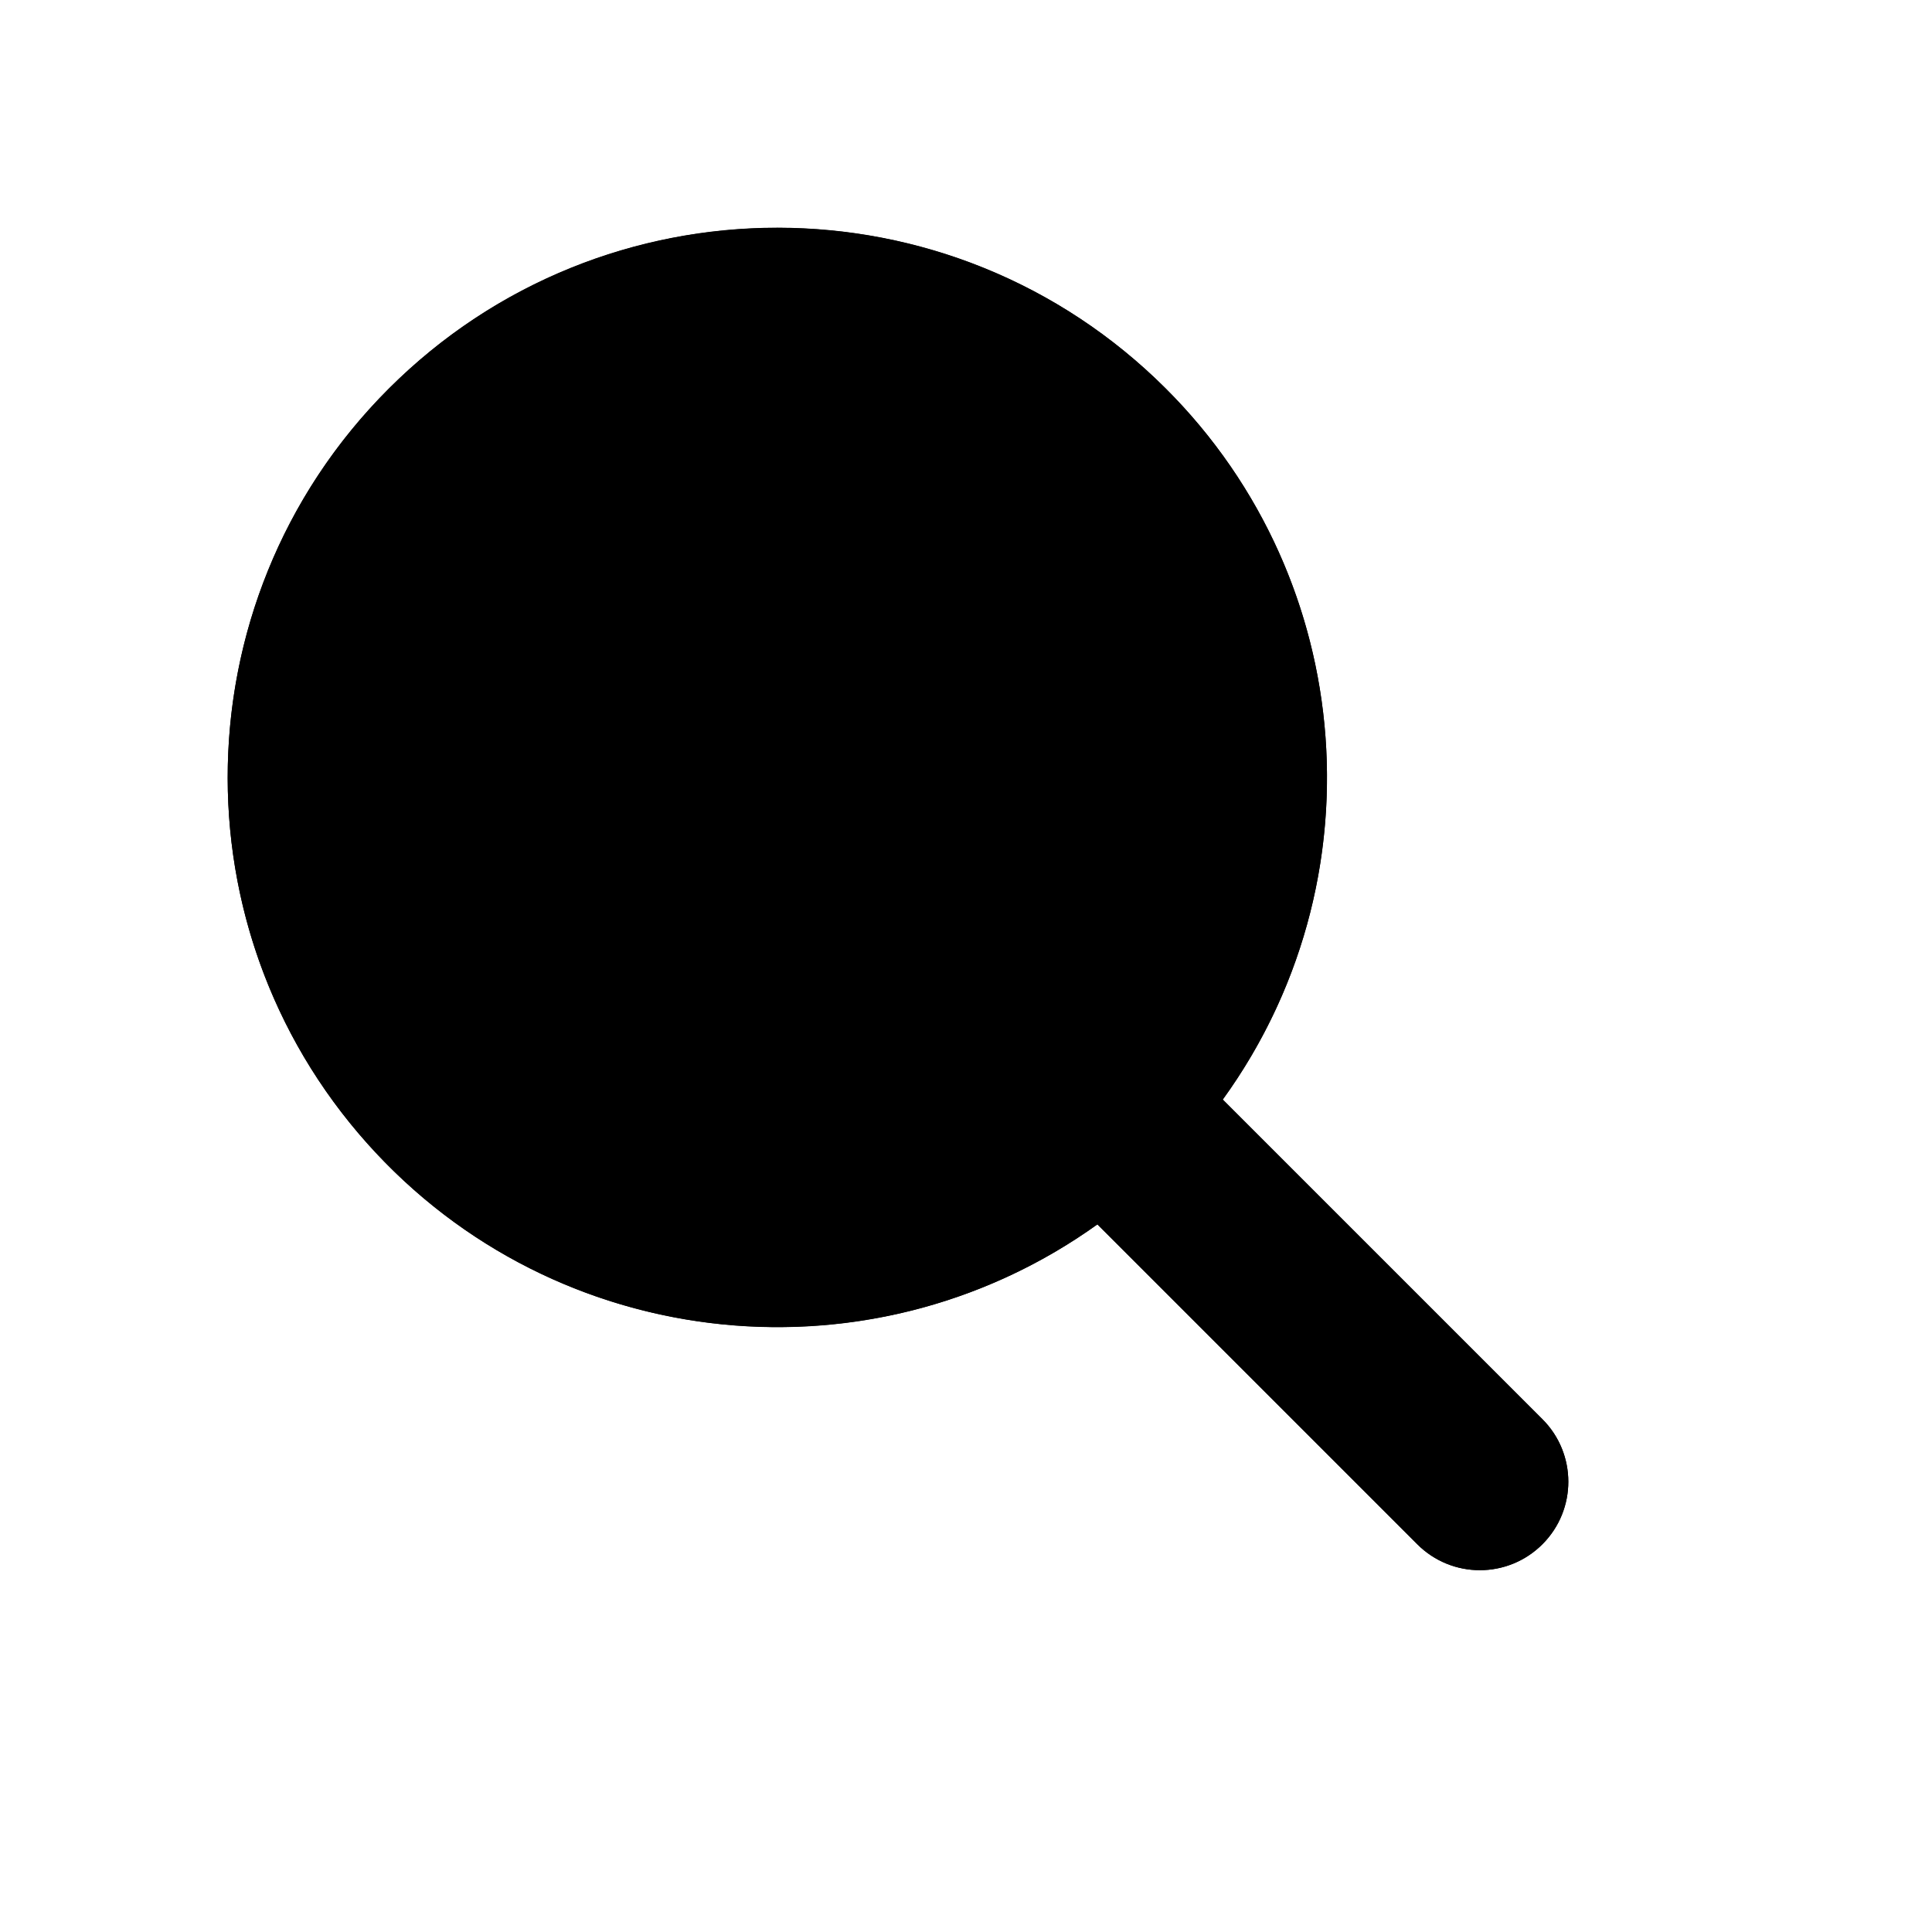
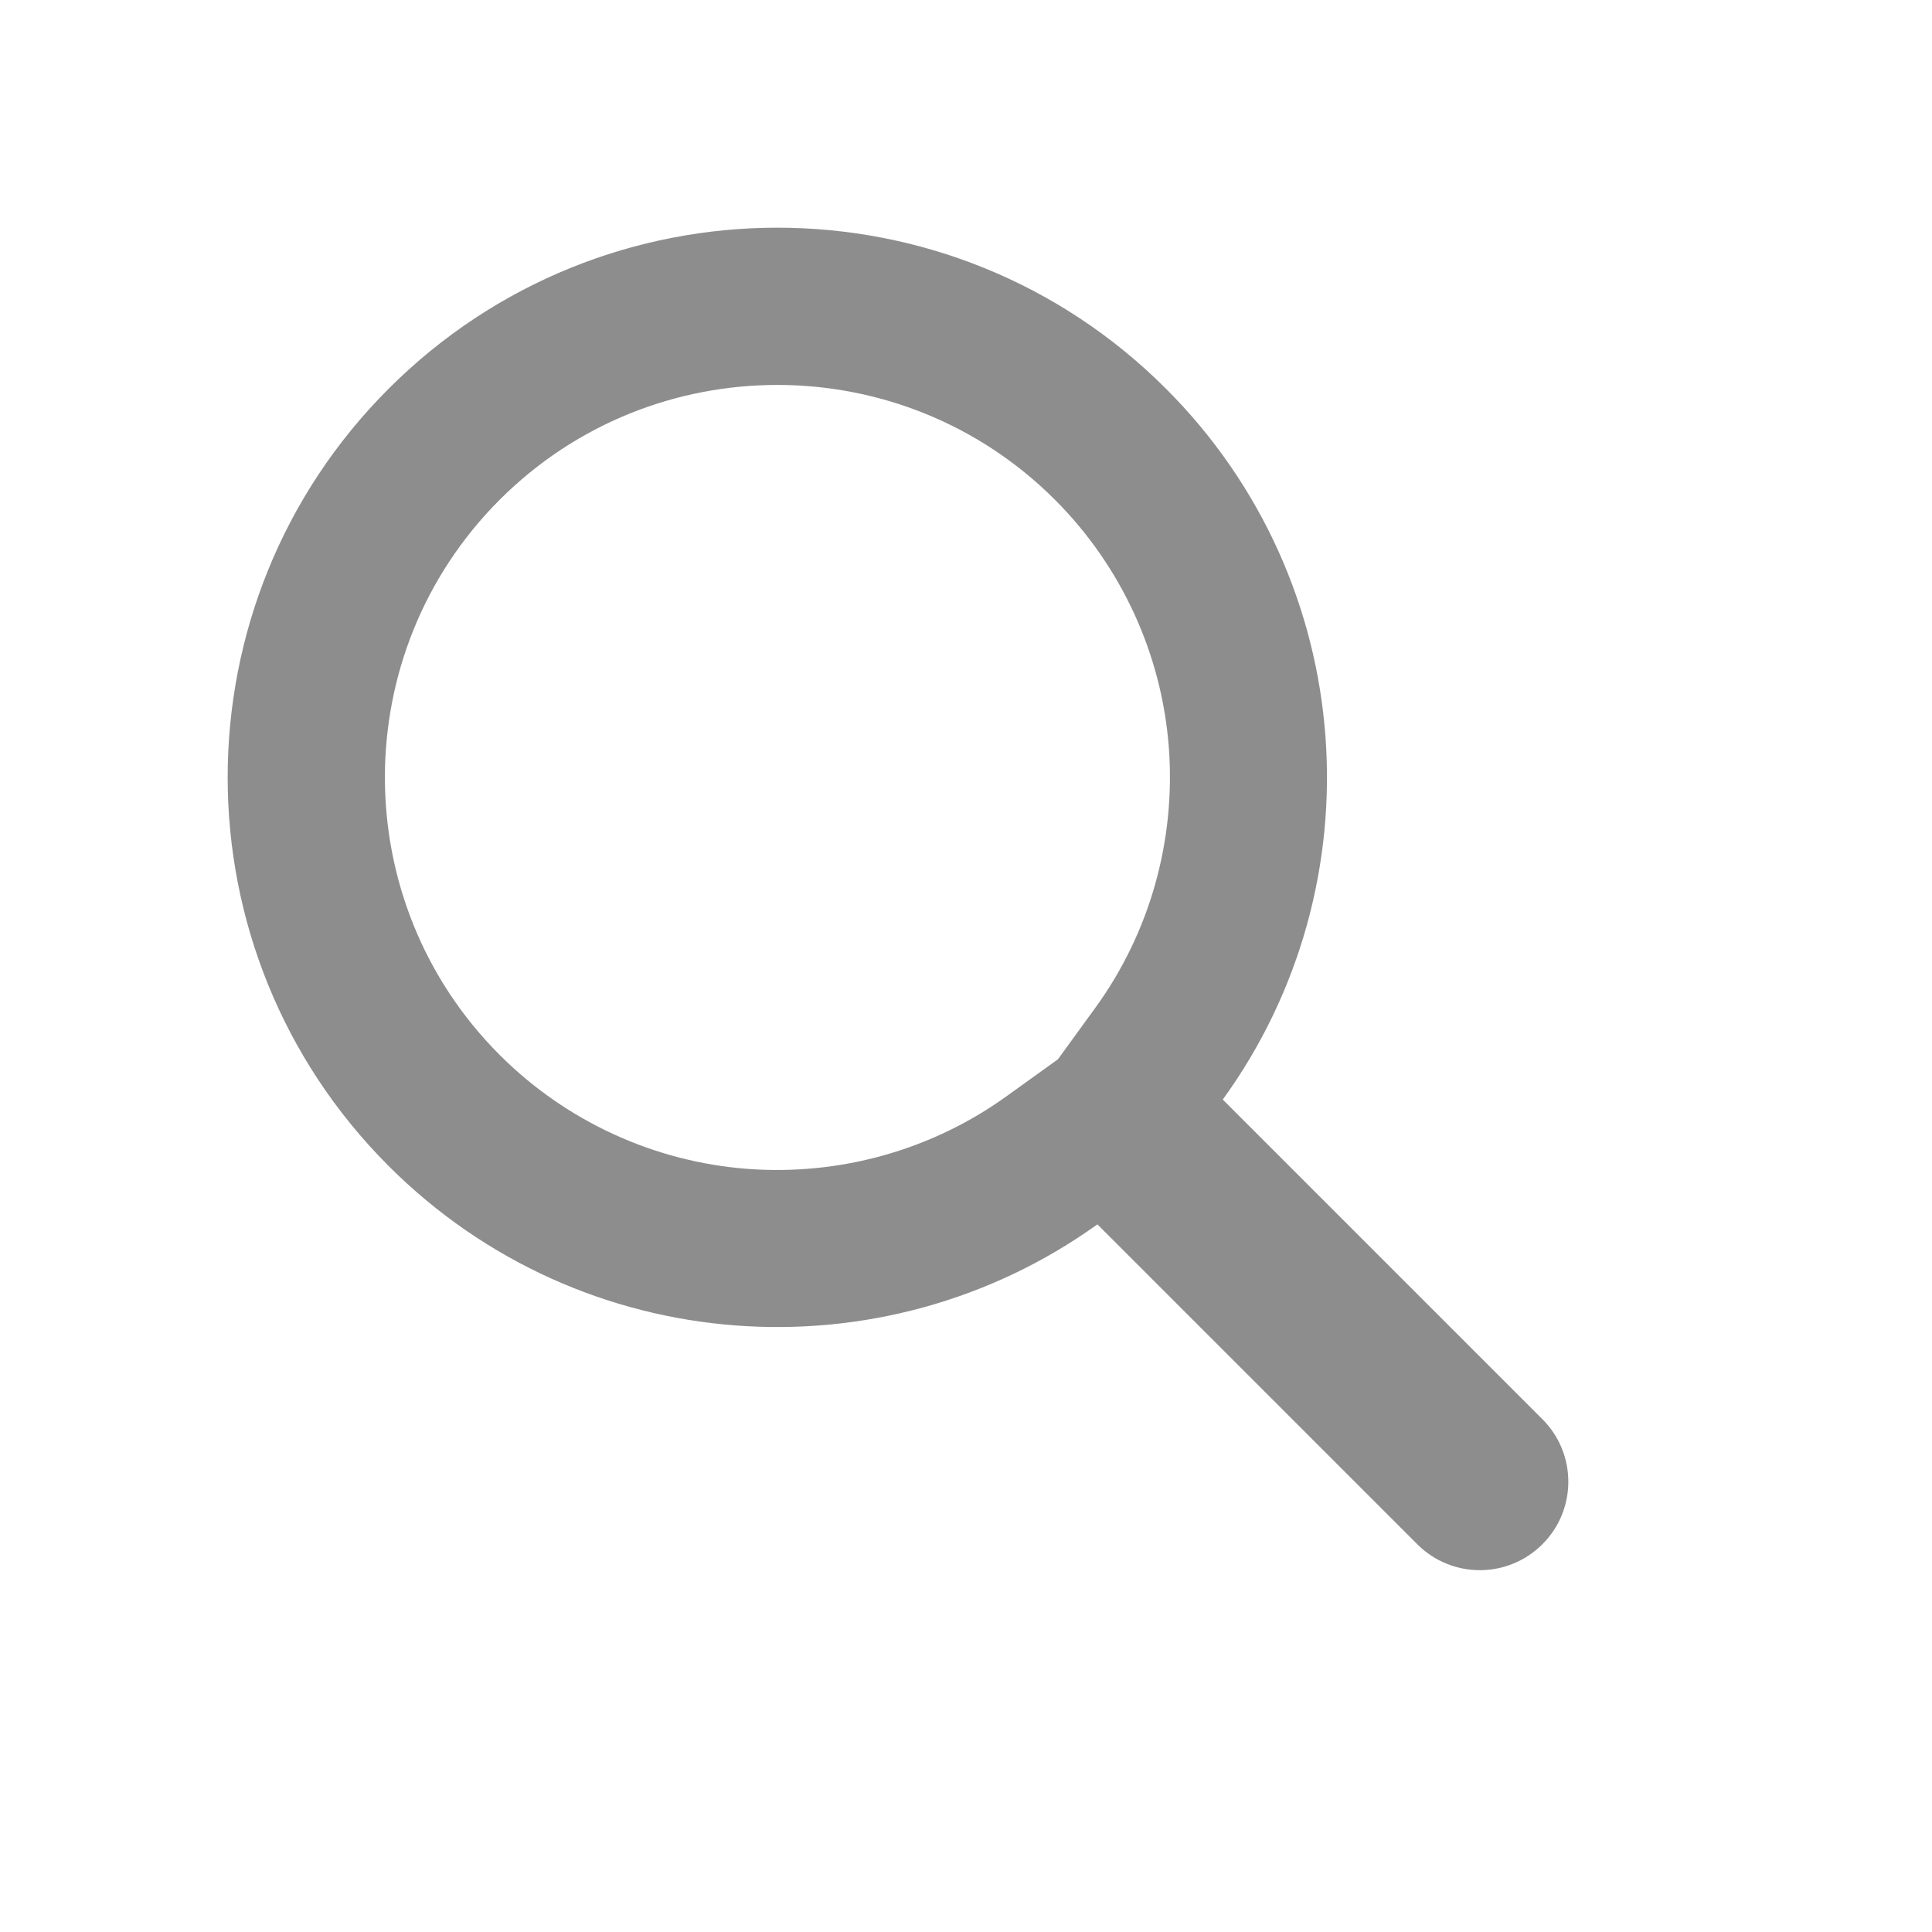
<svg xmlns="http://www.w3.org/2000/svg" width="24.605" height="24.605" viewBox="0 0 24.605 24.605">
  <defs>
-     <style>.a{fill:none;stroke-linecap:round;}.b,.c{stroke:none;}.c{fill:#8d8d8d;}</style>
+     <style>.search-a{fill:none;stroke-linecap:round;}.search-b,.search-c{stroke:none;}.search-c{fill:#8d8d8d;}</style>
  </defs>
  <g class="search-a" transform="translate(0 9.9) rotate(-45)">
    <path class="search-b" d="M5.857,19.67V13.908a7,7,0,1,1,2.253.005V19.67a1.126,1.126,0,0,1-2.253,0Z" />
    <path class="search-c" d="M 6.988 12.066 L 7.795 11.938 C 8.955 11.753 10.019 11.157 10.792 10.26 C 11.571 9.355 12 8.197 12 7 C 12 4.243 9.757 2 7 2 C 4.243 2 2 4.243 2 7 C 2 8.193 2.427 9.348 3.201 10.252 C 3.969 11.147 5.027 11.744 6.181 11.934 L 6.988 12.066 M 6.984 20.796 C 6.361 20.796 5.857 20.292 5.857 19.67 L 5.857 13.908 C 2.534 13.362 2.716064386731887e-07 10.477 2.716064386731887e-07 7 C 2.716064386731887e-07 3.134 3.134 4.440307748154737e-07 7 4.440307748154737e-07 C 10.867 4.440307748154737e-07 14 3.134 14 7 C 14 10.488 11.449 13.381 8.11 13.913 L 8.11 19.67 C 8.11 20.292 7.606 20.796 6.984 20.796 Z" />
  </g>
</svg>
